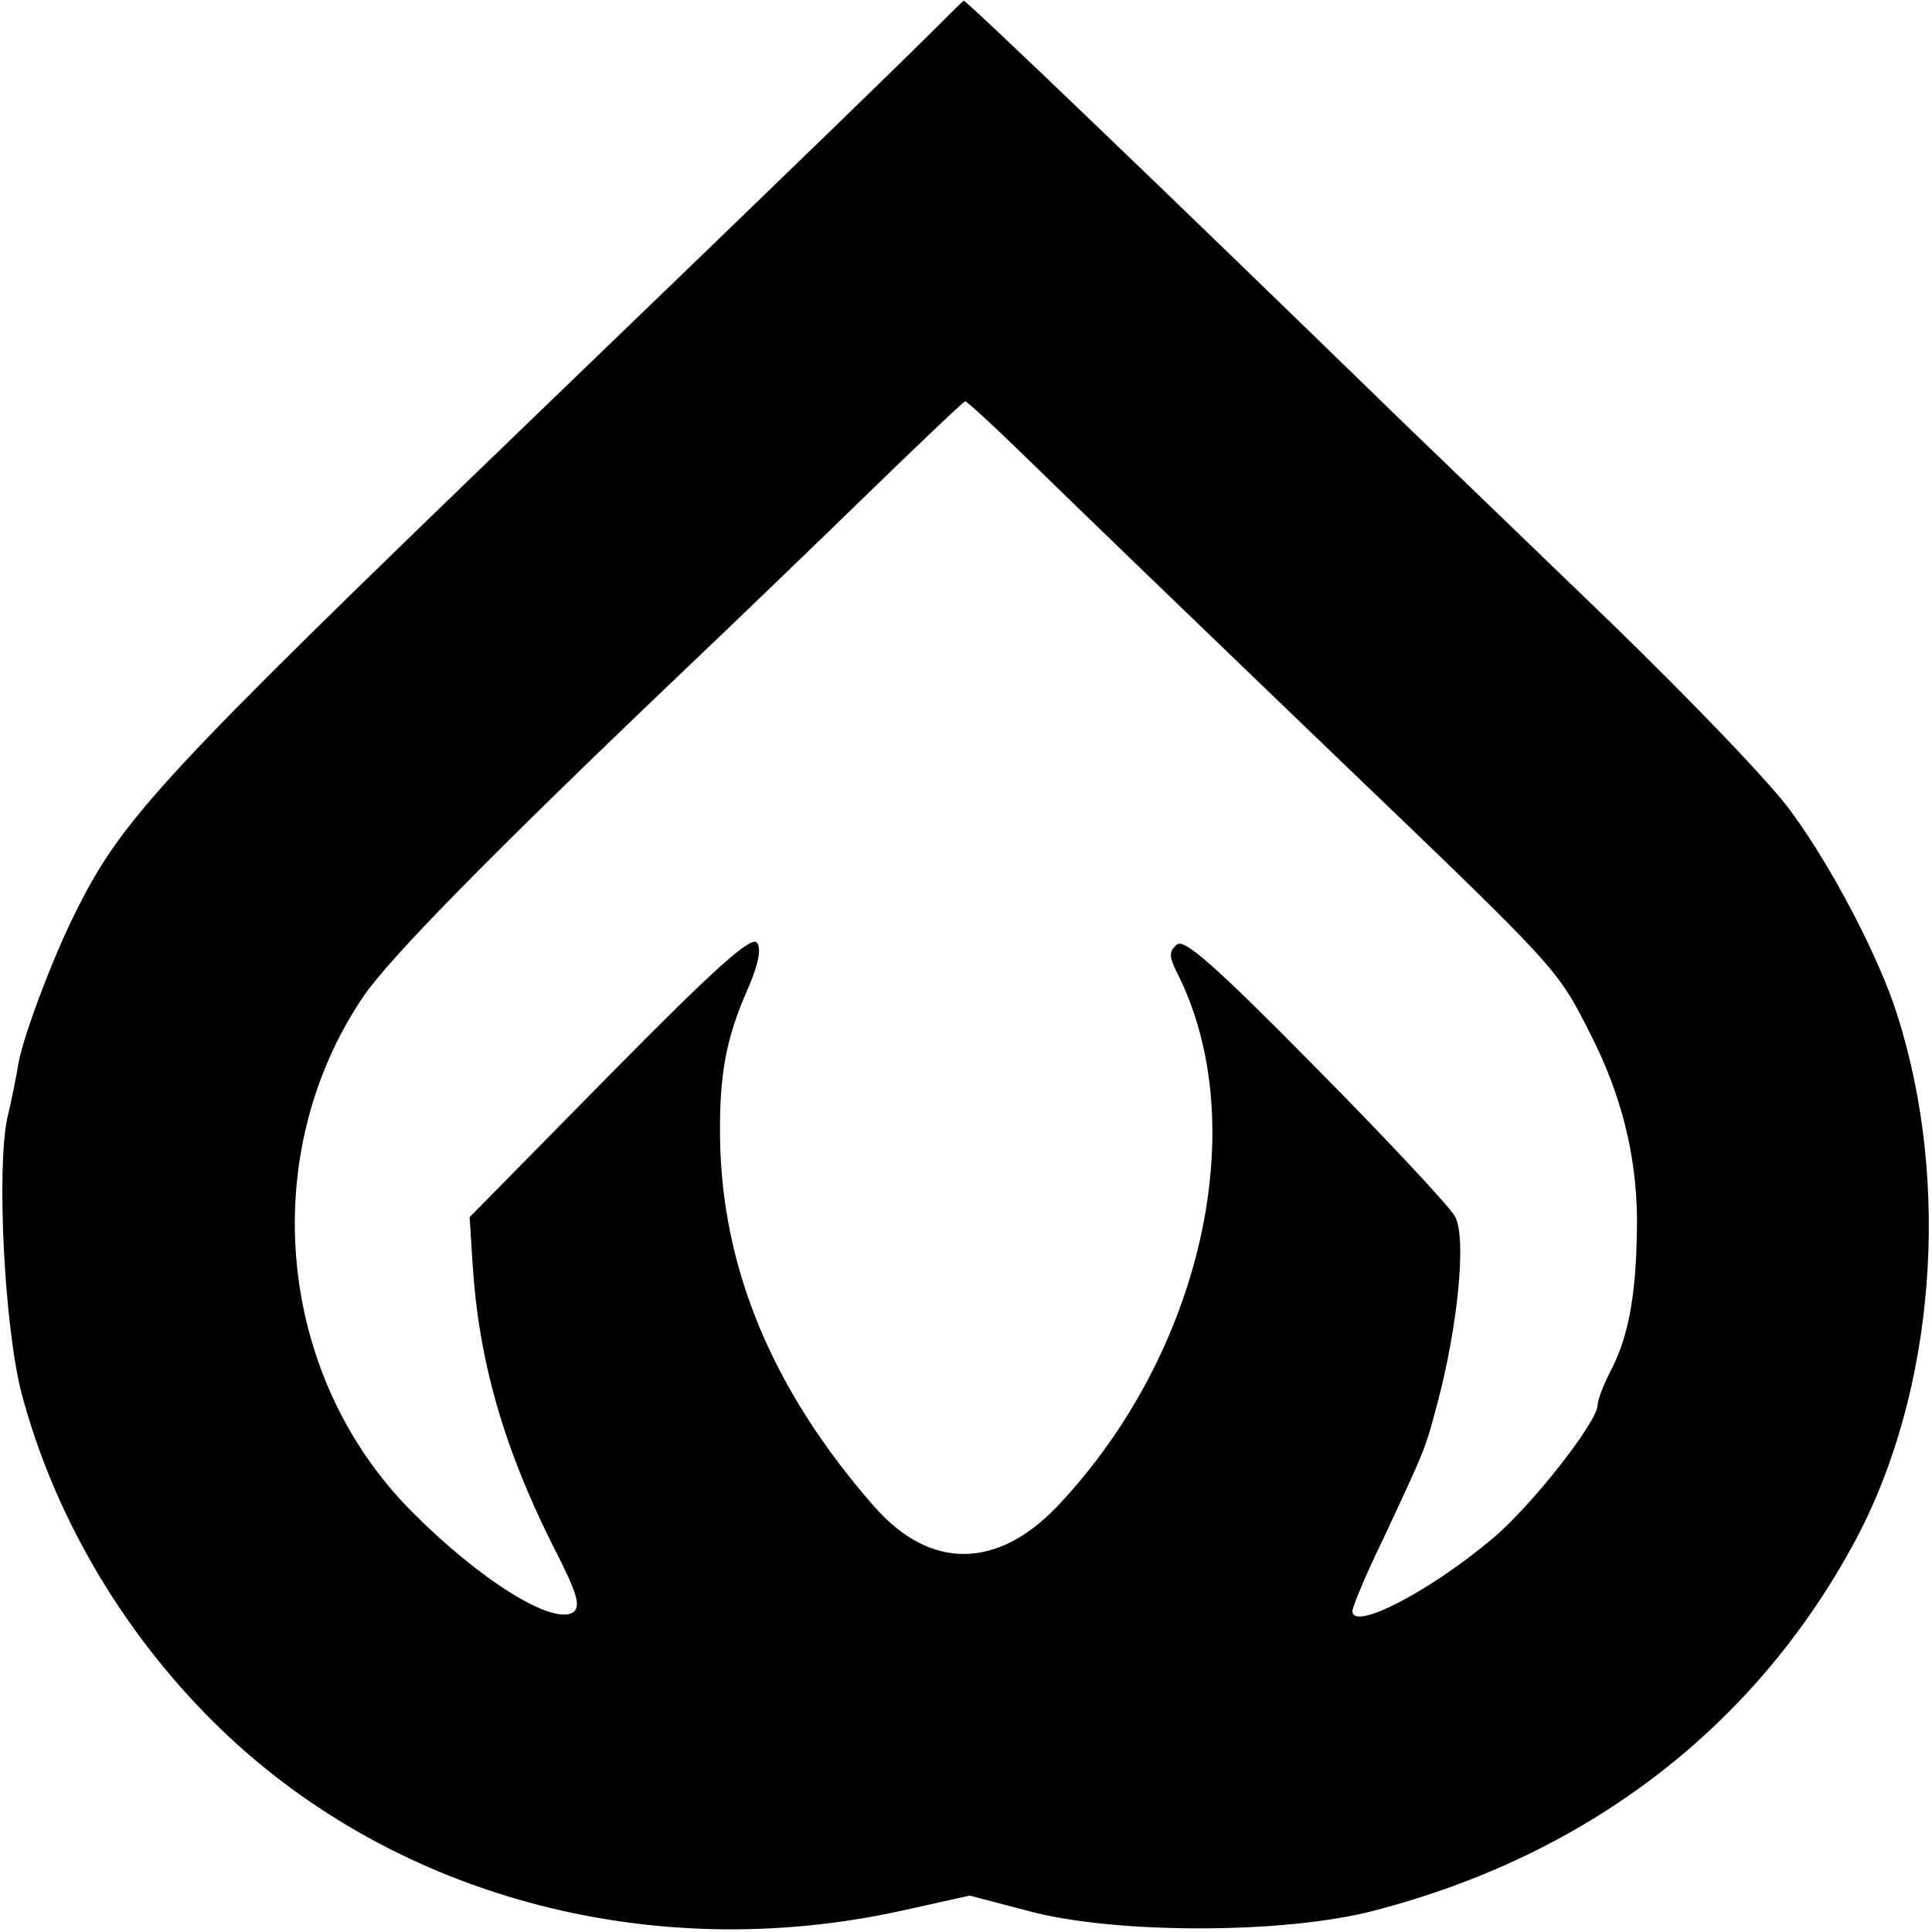
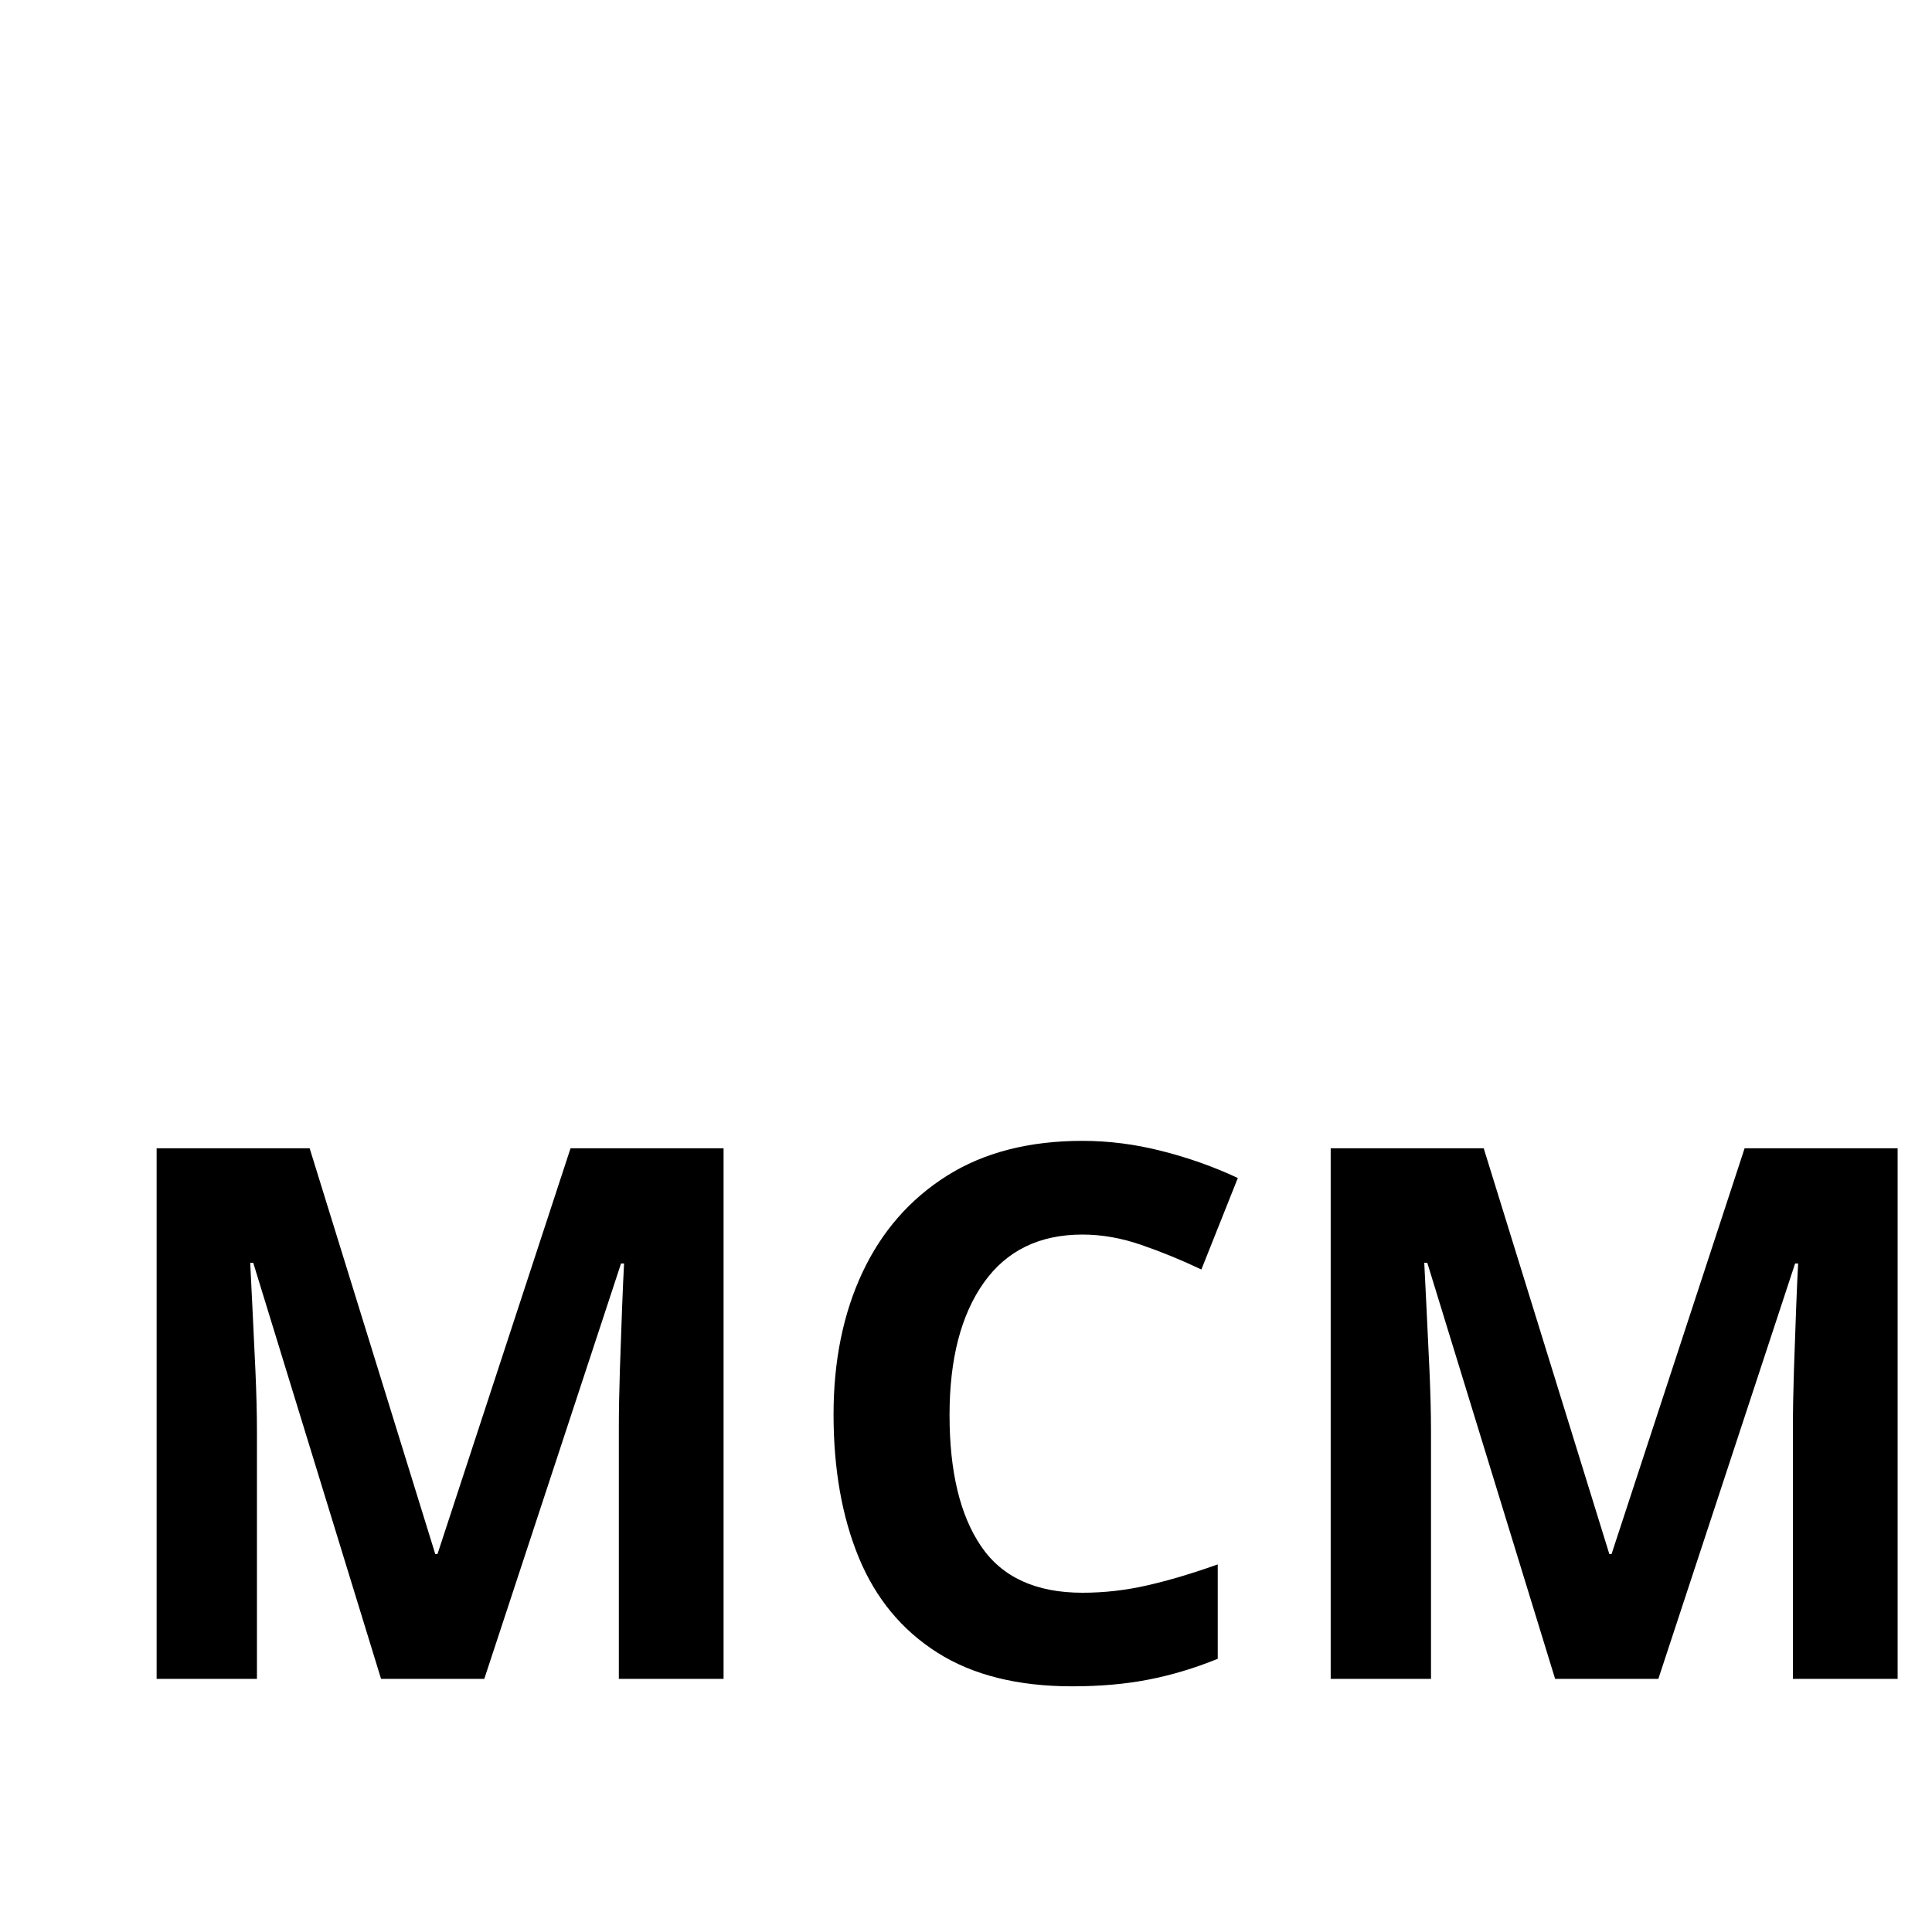
- <svg xmlns="http://www.w3.org/2000/svg" version="1.0" width="260pt" height="260pt" viewBox="0 0 260 260" preserveAspectRatio="xMidYMid meet">
-   <g transform="translate(0,260) scale(0.1,-0.1)" fill="#000000" stroke="none">
-     <path d="M1259 2562 c-38 -38 -161 -158 -539 -522 -501 -483 -555 -541 -617 -665 -32 -63 -71 -168 -78 -205 -3 -19 -10 -53 -15 -74 -15 -69 -4 -282 19 -371 43 -162 133 -317 256 -440 235 -235 587 -332 930 -256 l90 20 80 -21 c116 -31 345 -31 465 1 289 75 514 249 648 500 106 200 128 478 55 706 -24 76 -87 197 -142 272 -27 38 -136 151 -241 253 -106 102 -229 221 -275 265 -336 327 -595 575 -598 574 -1 0 -18 -17 -38 -37z m115 -571 c108 -105 193 -187 426 -411 297 -285 295 -282 340 -371 42 -82 62 -163 63 -248 0 -96 -10 -156 -34 -203 -11 -21 -19 -42 -19 -49 0 -22 -89 -136 -142 -180 -83 -70 -188 -125 -188 -97 0 5 18 49 41 96 58 124 57 122 73 182 28 105 40 225 24 253 -6 12 -90 102 -186 199 -135 137 -178 175 -188 167 -11 -9 -11 -16 0 -38 103 -203 34 -512 -161 -718 -81 -85 -171 -86 -246 -1 -137 156 -206 321 -208 498 -1 83 8 132 36 196 15 34 20 56 14 65 -7 11 -56 -33 -198 -177 l-189 -192 4 -63 c8 -128 41 -245 107 -377 35 -68 39 -84 28 -92 -28 -17 -126 44 -218 137 -181 183 -208 479 -64 692 37 54 179 198 435 442 60 57 168 161 240 231 72 70 133 128 135 128 2 0 36 -31 75 -69z" />
-   </g>
+ <svg xmlns="http://www.w3.org/2000/svg" version="1.0" width="260pt" height="260pt" viewBox="0 0 260 260" preserveAspectRatio="xMidYMid meet" id="svg1">
+   <defs id="defs1" />
+   <text xml:space="preserve" style="font-size:9px;fill:#000000;stroke-width:0.75;-inkscape-font-specification:'Source Han Sans JP';font-family:'Source Han Sans JP';font-weight:normal;font-style:normal;font-stretch:normal;font-variant:normal" x="4.513" y="58.039" id="text1">
+     <tspan id="tspan1" style="stroke-width:0.75;-inkscape-font-specification:'Source Han Sans JP';font-family:'Source Han Sans JP';font-weight:normal;font-style:normal;font-stretch:normal;font-variant:normal" x="4.513" y="58.039" />
+   </text>
+   <text xml:space="preserve" style="font-style:normal;font-variant:normal;font-weight:normal;font-stretch:normal;font-size:100px;font-family:'Source Han Sans JP';-inkscape-font-specification:'Source Han Sans JP';fill:#000000;stroke-width:0.75" x="12.078" y="225.941" id="text2">
+     <tspan id="tspan2" style="font-style:normal;font-variant:normal;font-weight:bold;font-stretch:normal;font-size:100px;font-family:'Source Han Sans JP';-inkscape-font-specification:'Source Han Sans JP Bold';stroke-width:0.75" x="12.078" y="225.941">MCM</tspan>
+   </text>
</svg>
